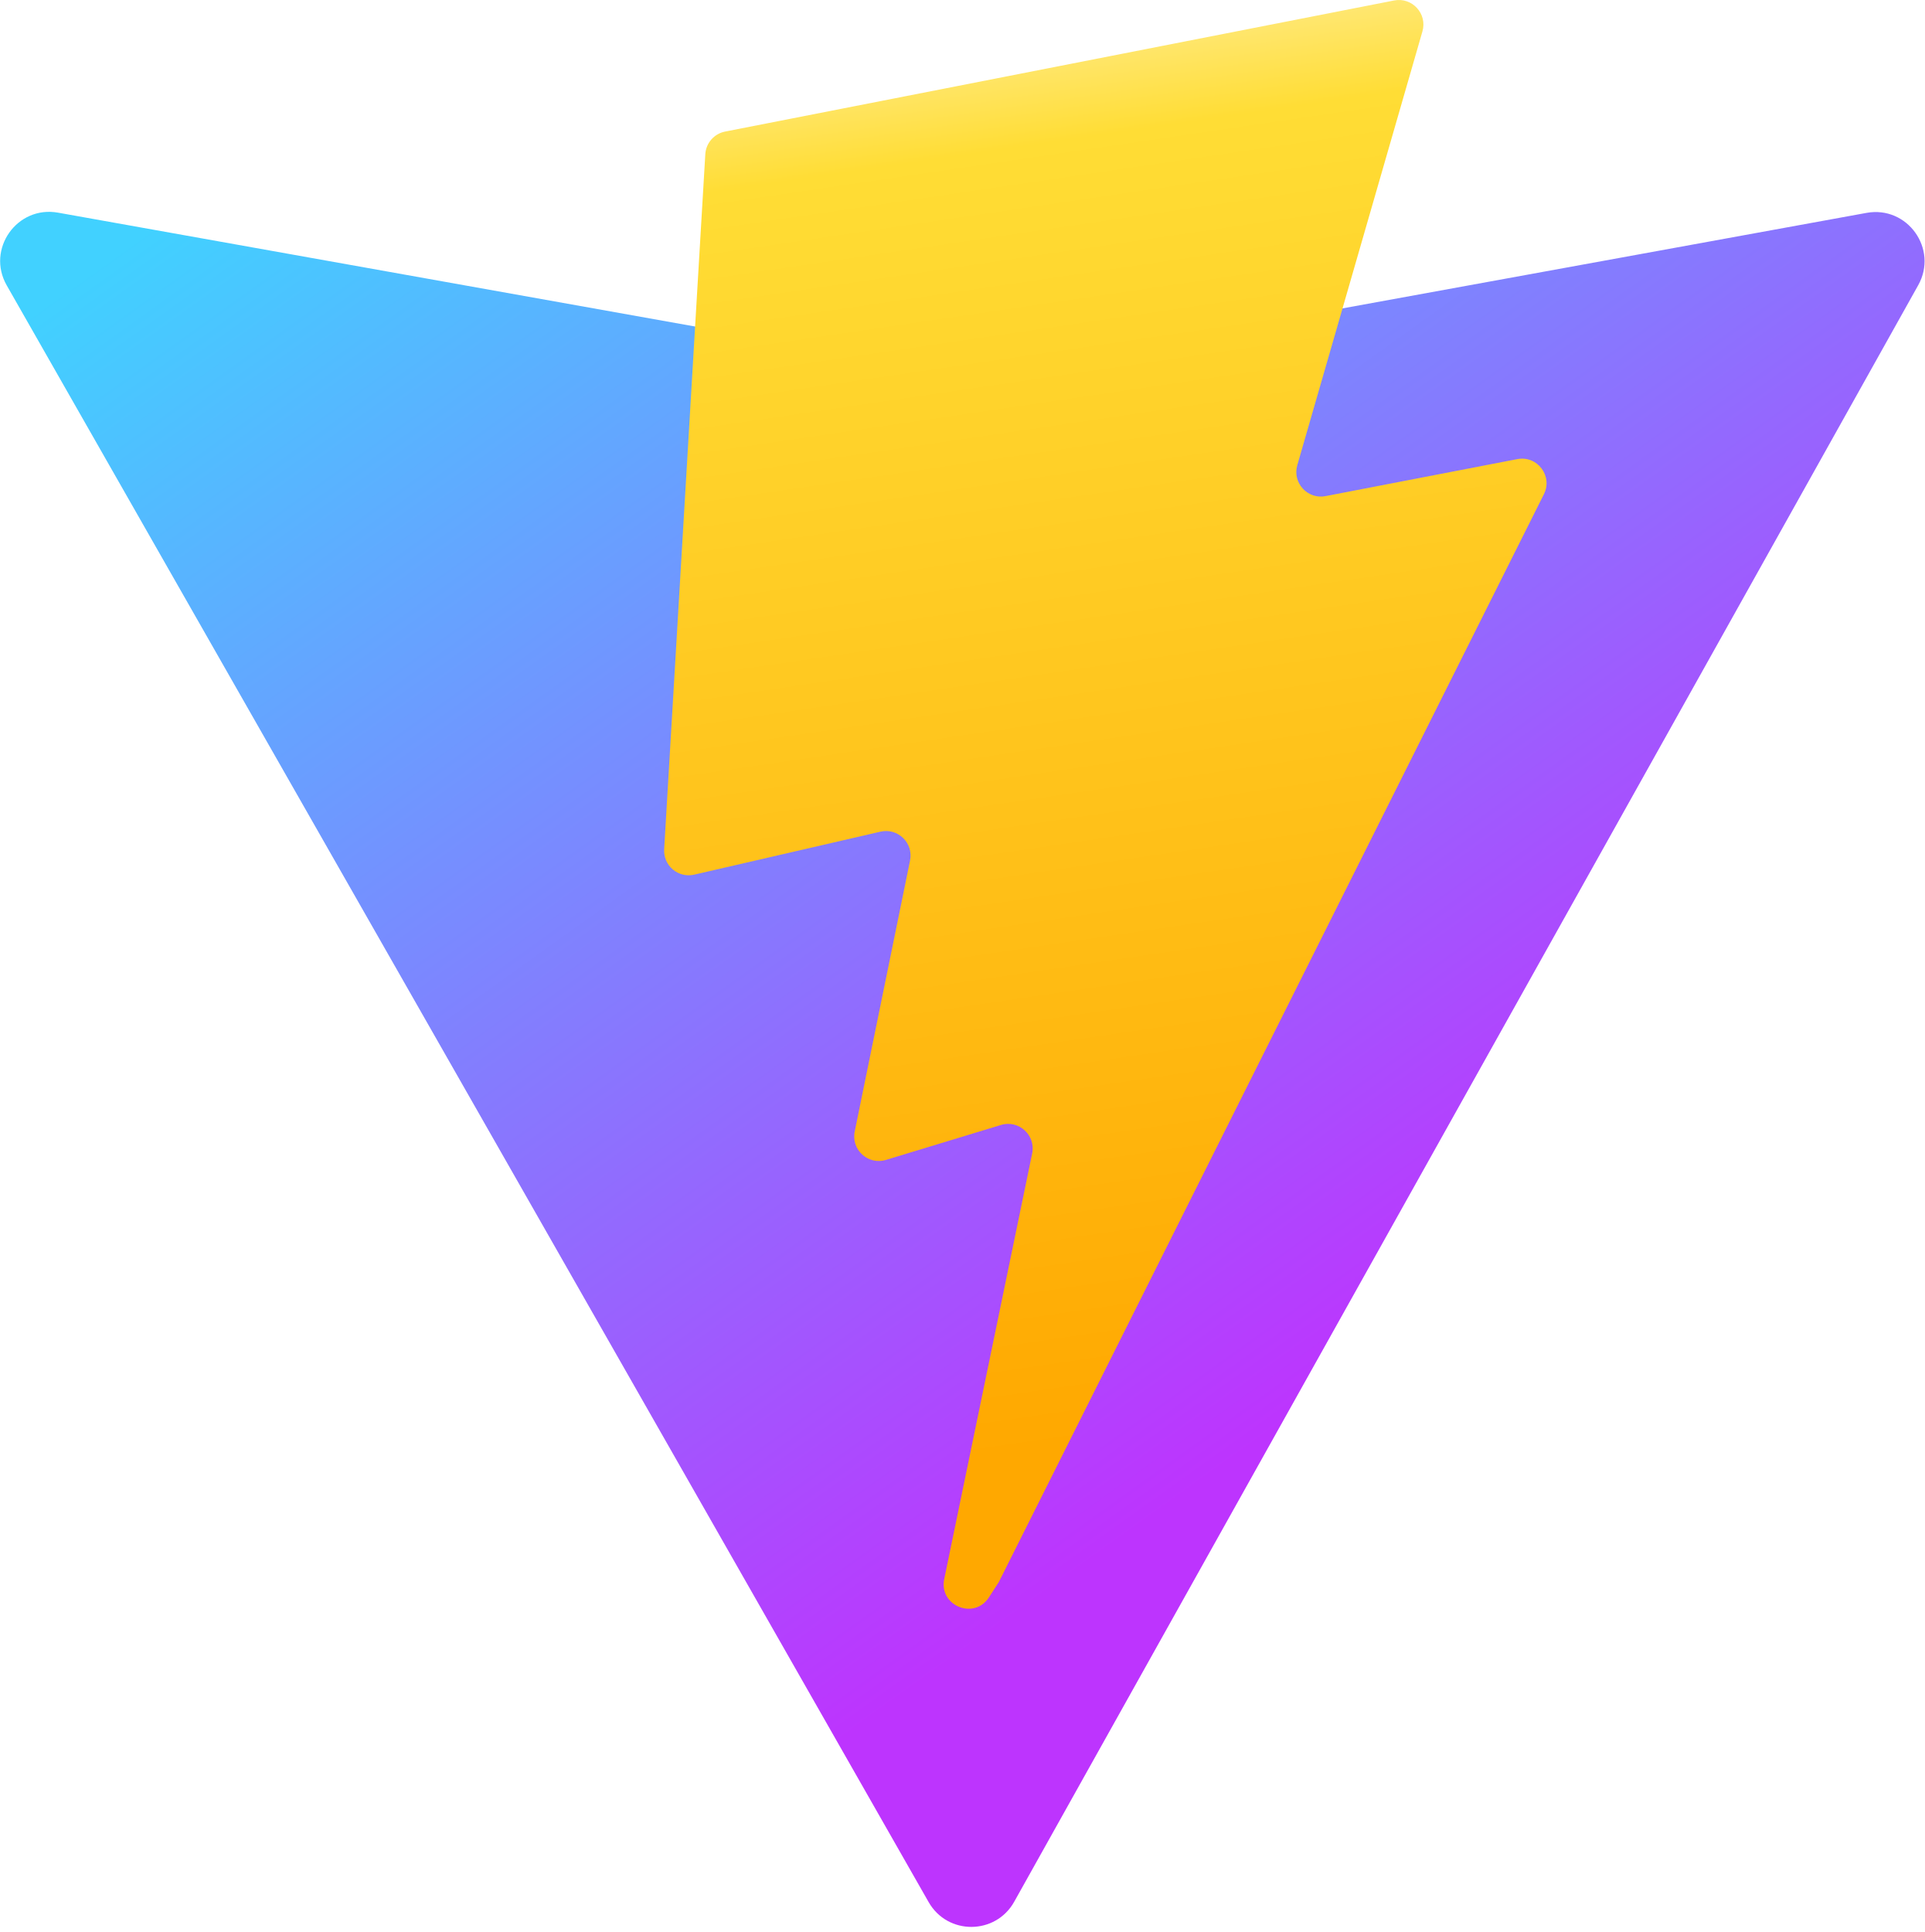
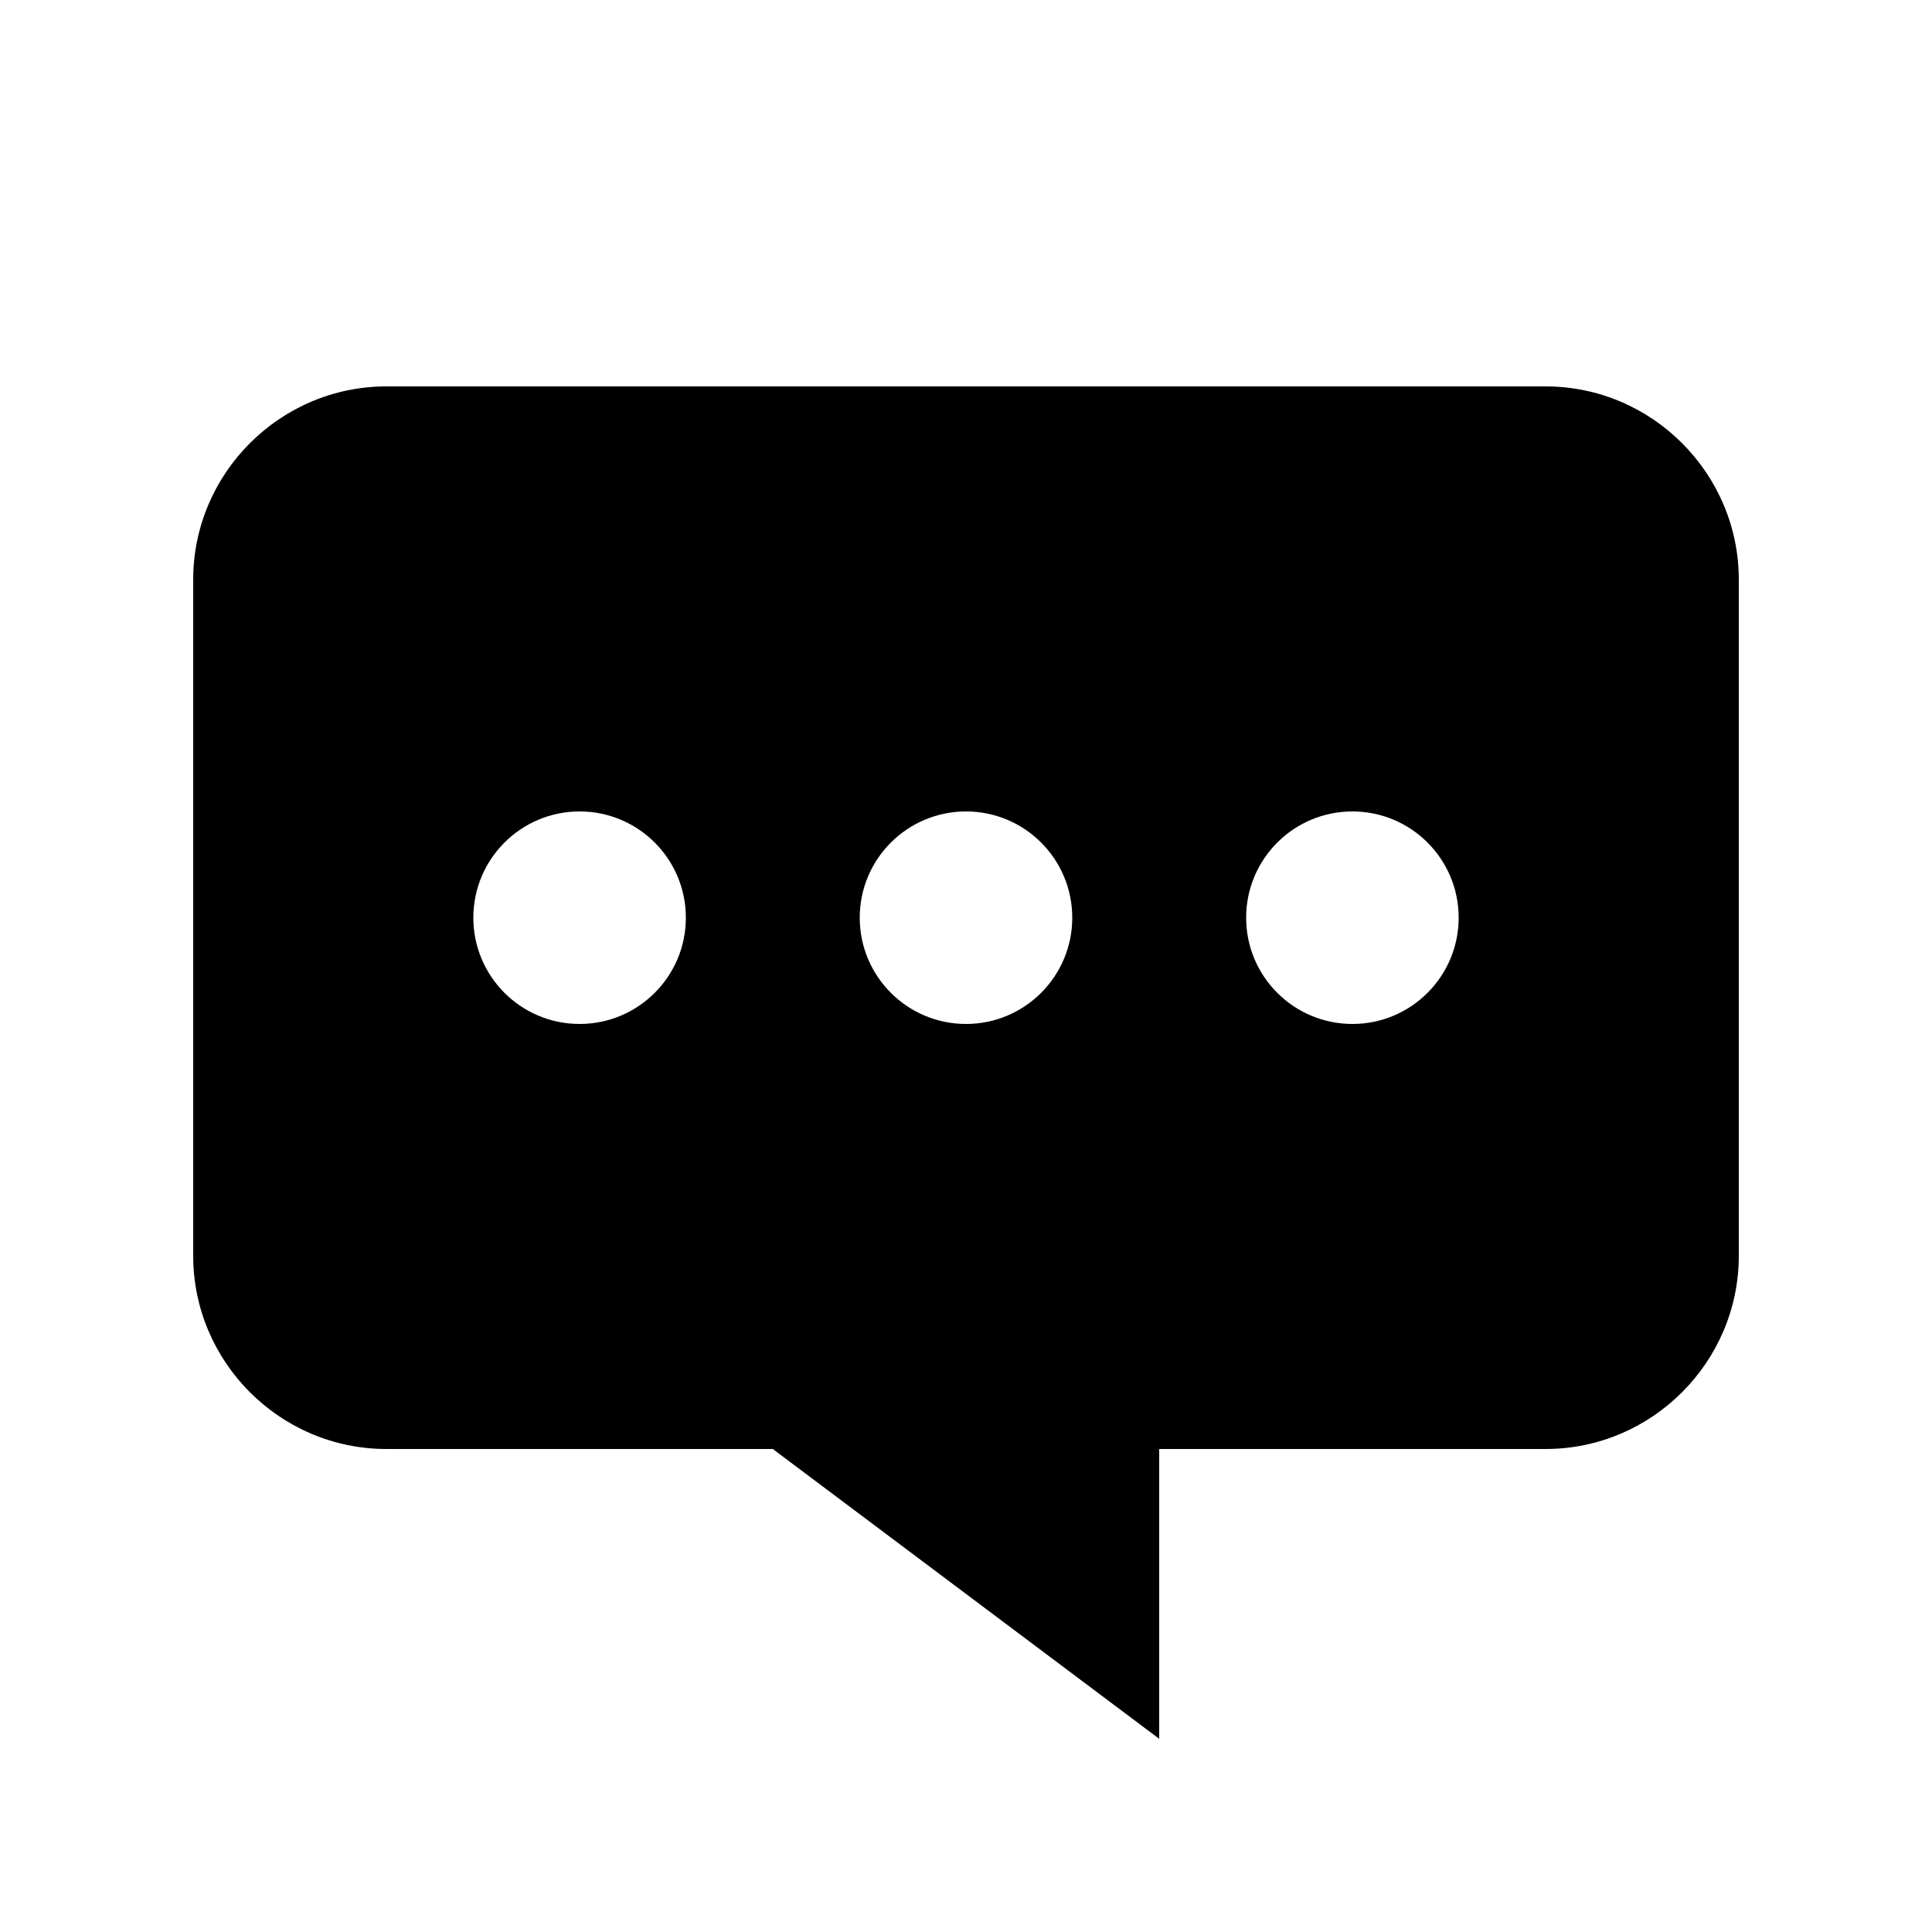
- <svg xmlns="http://www.w3.org/2000/svg" aria-hidden="true" role="img" class="iconify iconify--logos" width="31.88" height="32" preserveAspectRatio="xMidYMid meet" viewBox="0 0 256 257">
-   <defs>
-     <linearGradient id="IconifyId1813088fe1fbc01fb466" x1="-.828%" x2="57.636%" y1="7.652%" y2="78.411%">
-       <stop offset="0%" stop-color="#41D1FF" />
-       <stop offset="100%" stop-color="#BD34FE" />
-     </linearGradient>
-     <linearGradient id="IconifyId1813088fe1fbc01fb467" x1="43.376%" x2="50.316%" y1="2.242%" y2="89.03%">
-       <stop offset="0%" stop-color="#FFEA83" />
-       <stop offset="8.333%" stop-color="#FFDD35" />
-       <stop offset="100%" stop-color="#FFA800" />
-     </linearGradient>
-   </defs>
-   <path fill="url(#IconifyId1813088fe1fbc01fb466)" d="M255.153 37.938L134.897 252.976c-2.483 4.44-8.862 4.466-11.382.048L.875 37.958c-2.746-4.814 1.371-10.646 6.827-9.67l120.385 21.517a6.537 6.537 0 0 0 2.322-.004l117.867-21.483c5.438-.991 9.574 4.796 6.877 9.62Z" />
-   <path fill="url(#IconifyId1813088fe1fbc01fb467)" d="M185.432.063L96.44 17.501a3.268 3.268 0 0 0-2.634 3.014l-5.474 92.456a3.268 3.268 0 0 0 3.997 3.378l24.777-5.718c2.318-.535 4.413 1.507 3.936 3.838l-7.361 36.047c-.495 2.426 1.782 4.5 4.151 3.78l15.304-4.649c2.372-.72 4.652 1.36 4.15 3.788l-11.698 56.621c-.732 3.542 3.979 5.473 5.943 2.437l1.313-2.028l72.516-144.72c1.215-2.423-.88-5.186-3.54-4.672l-25.505 4.922c-2.396.462-4.435-1.77-3.759-4.114l16.646-57.705c.677-2.35-1.37-4.583-3.769-4.113Z" />
+ <svg xmlns="http://www.w3.org/2000/svg" fill="#000000" width="800px" height="800px" viewBox="0 0 20 20">
+   <path d="M16 4H4c-1.101 0-2 .9-2 2v7c0 1.1.899 2 2 2h4l4 3v-3h4c1.1 0 2-.9 2-2V6c0-1.1-.9-2-2-2zM6 10.6a1.1 1.1 0 1 1 0-2.2 1.1 1.1 0 0 1 0 2.2zm4 0a1.1 1.1 0 1 1 0-2.2 1.1 1.1 0 0 1 0 2.2zm4 0a1.1 1.1 0 1 1 0-2.2 1.1 1.1 0 0 1 0 2.2z" />
</svg>
